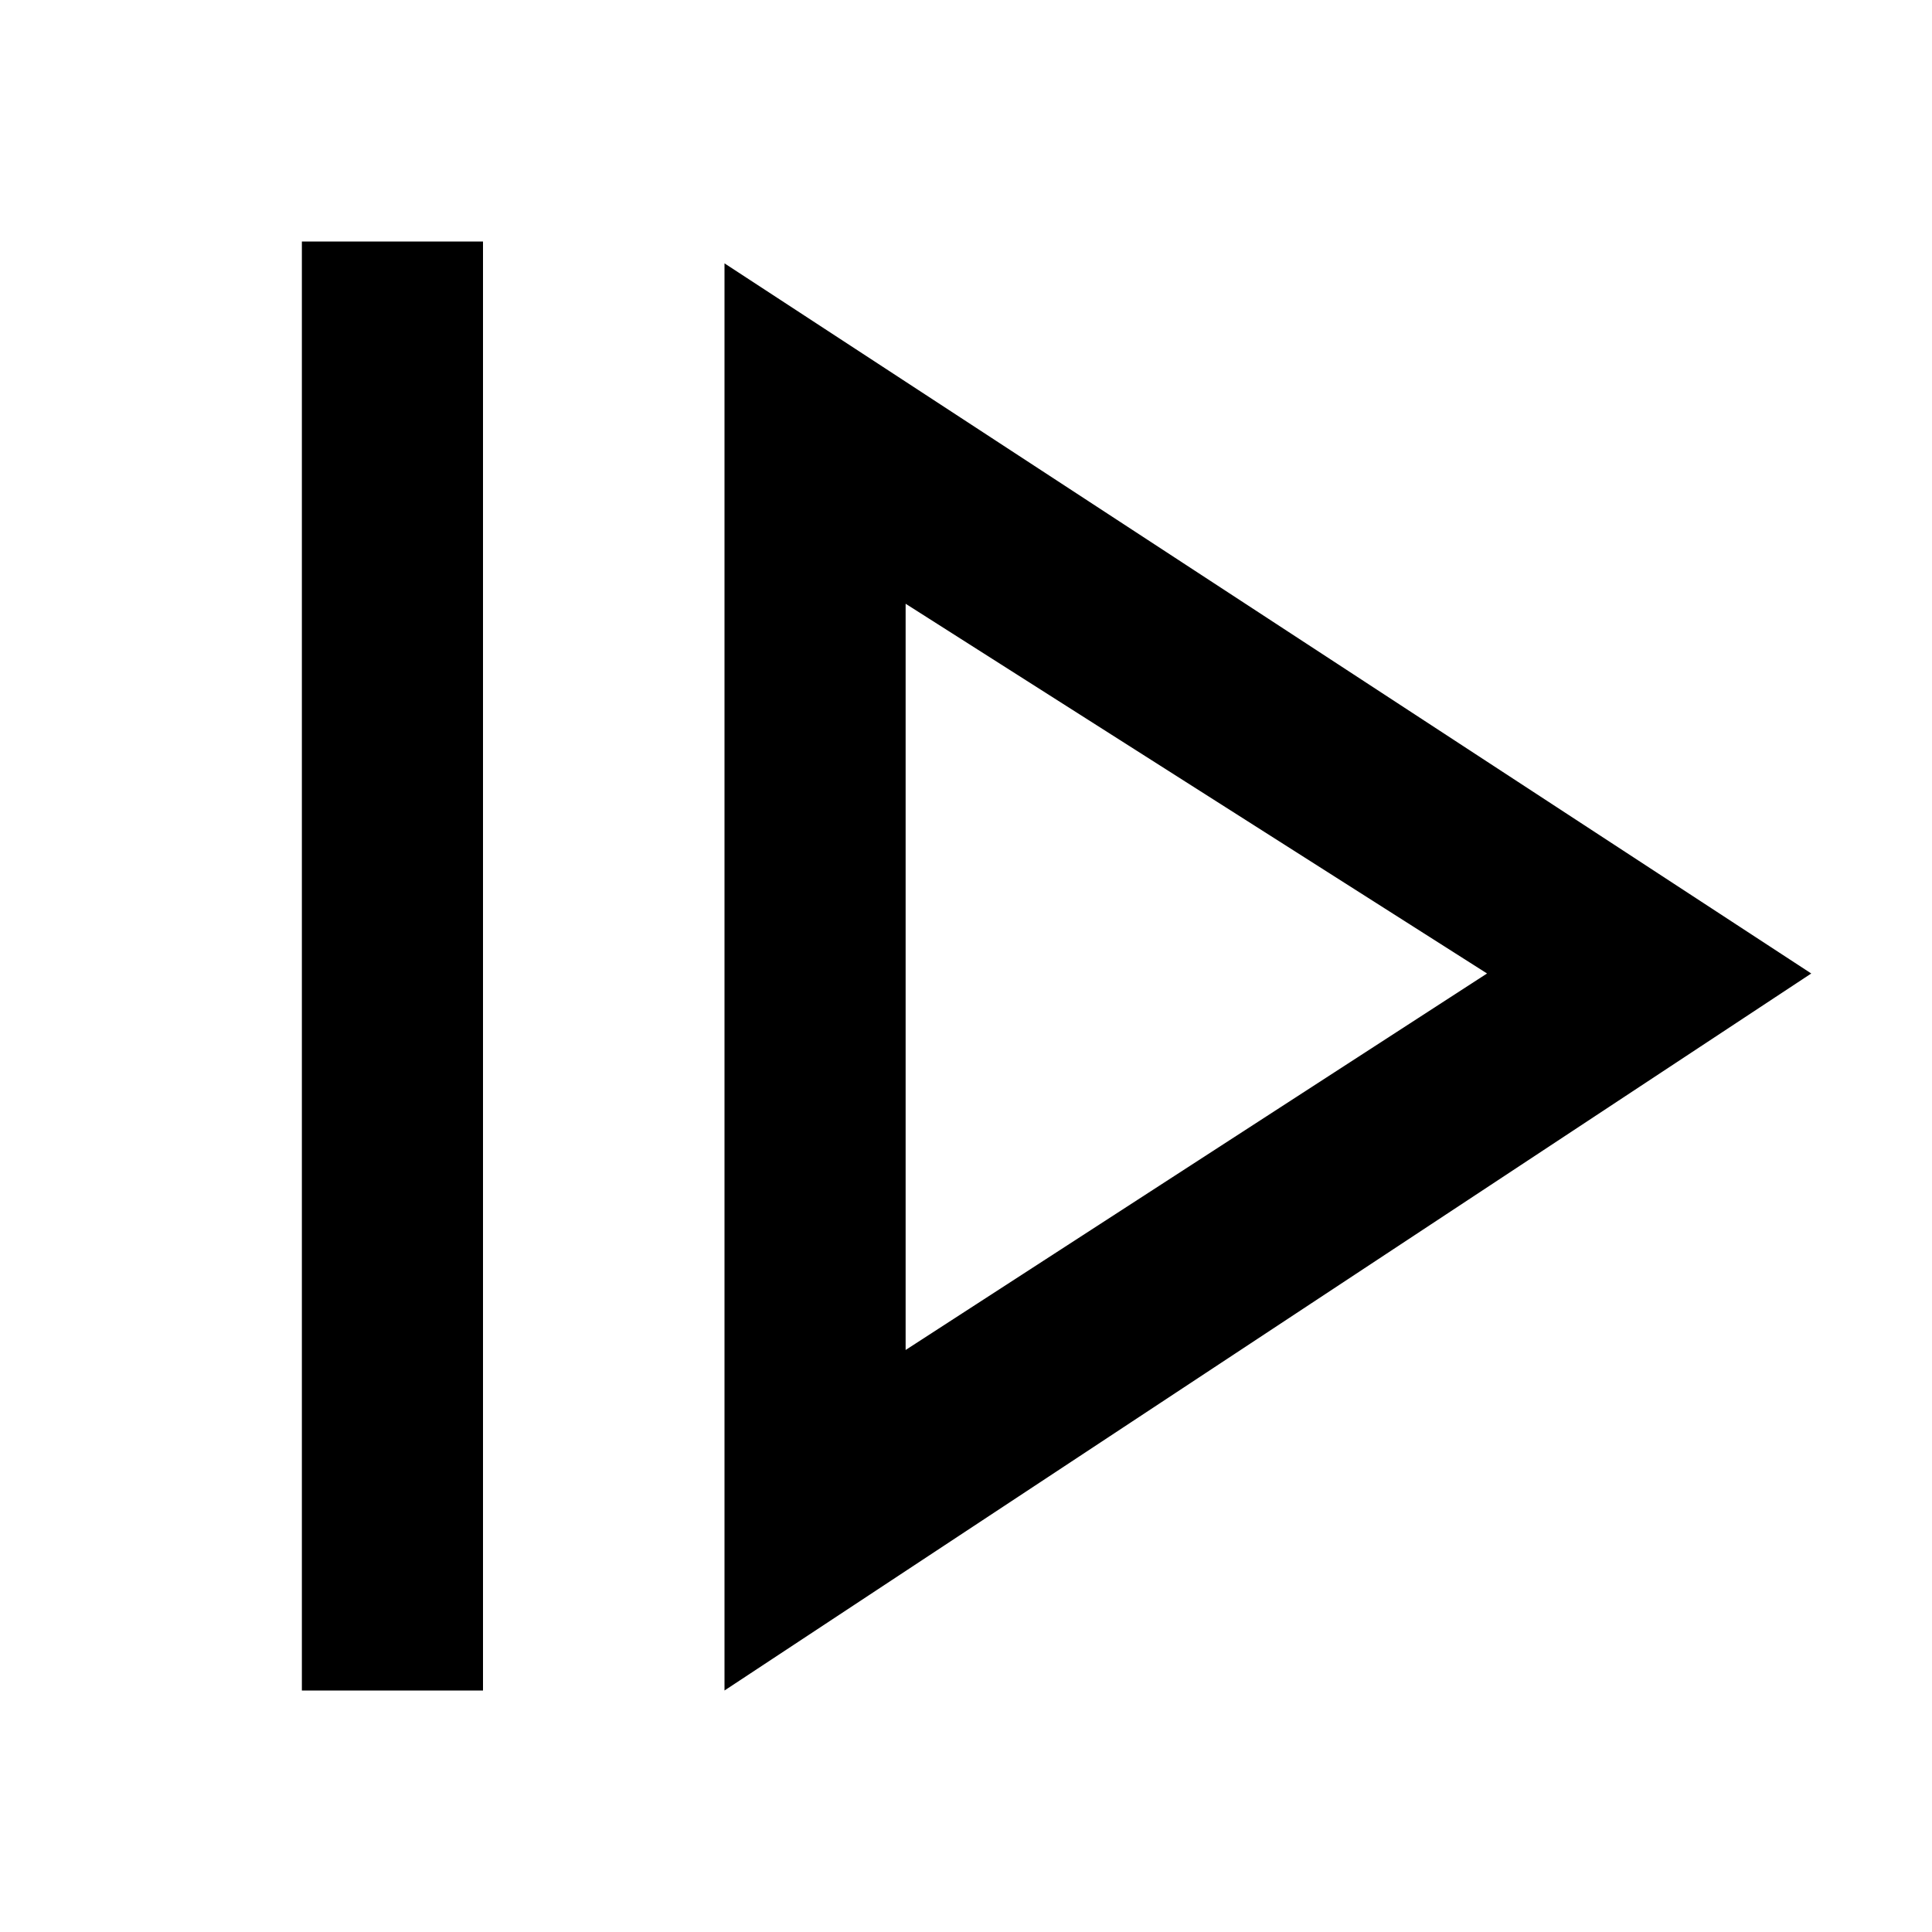
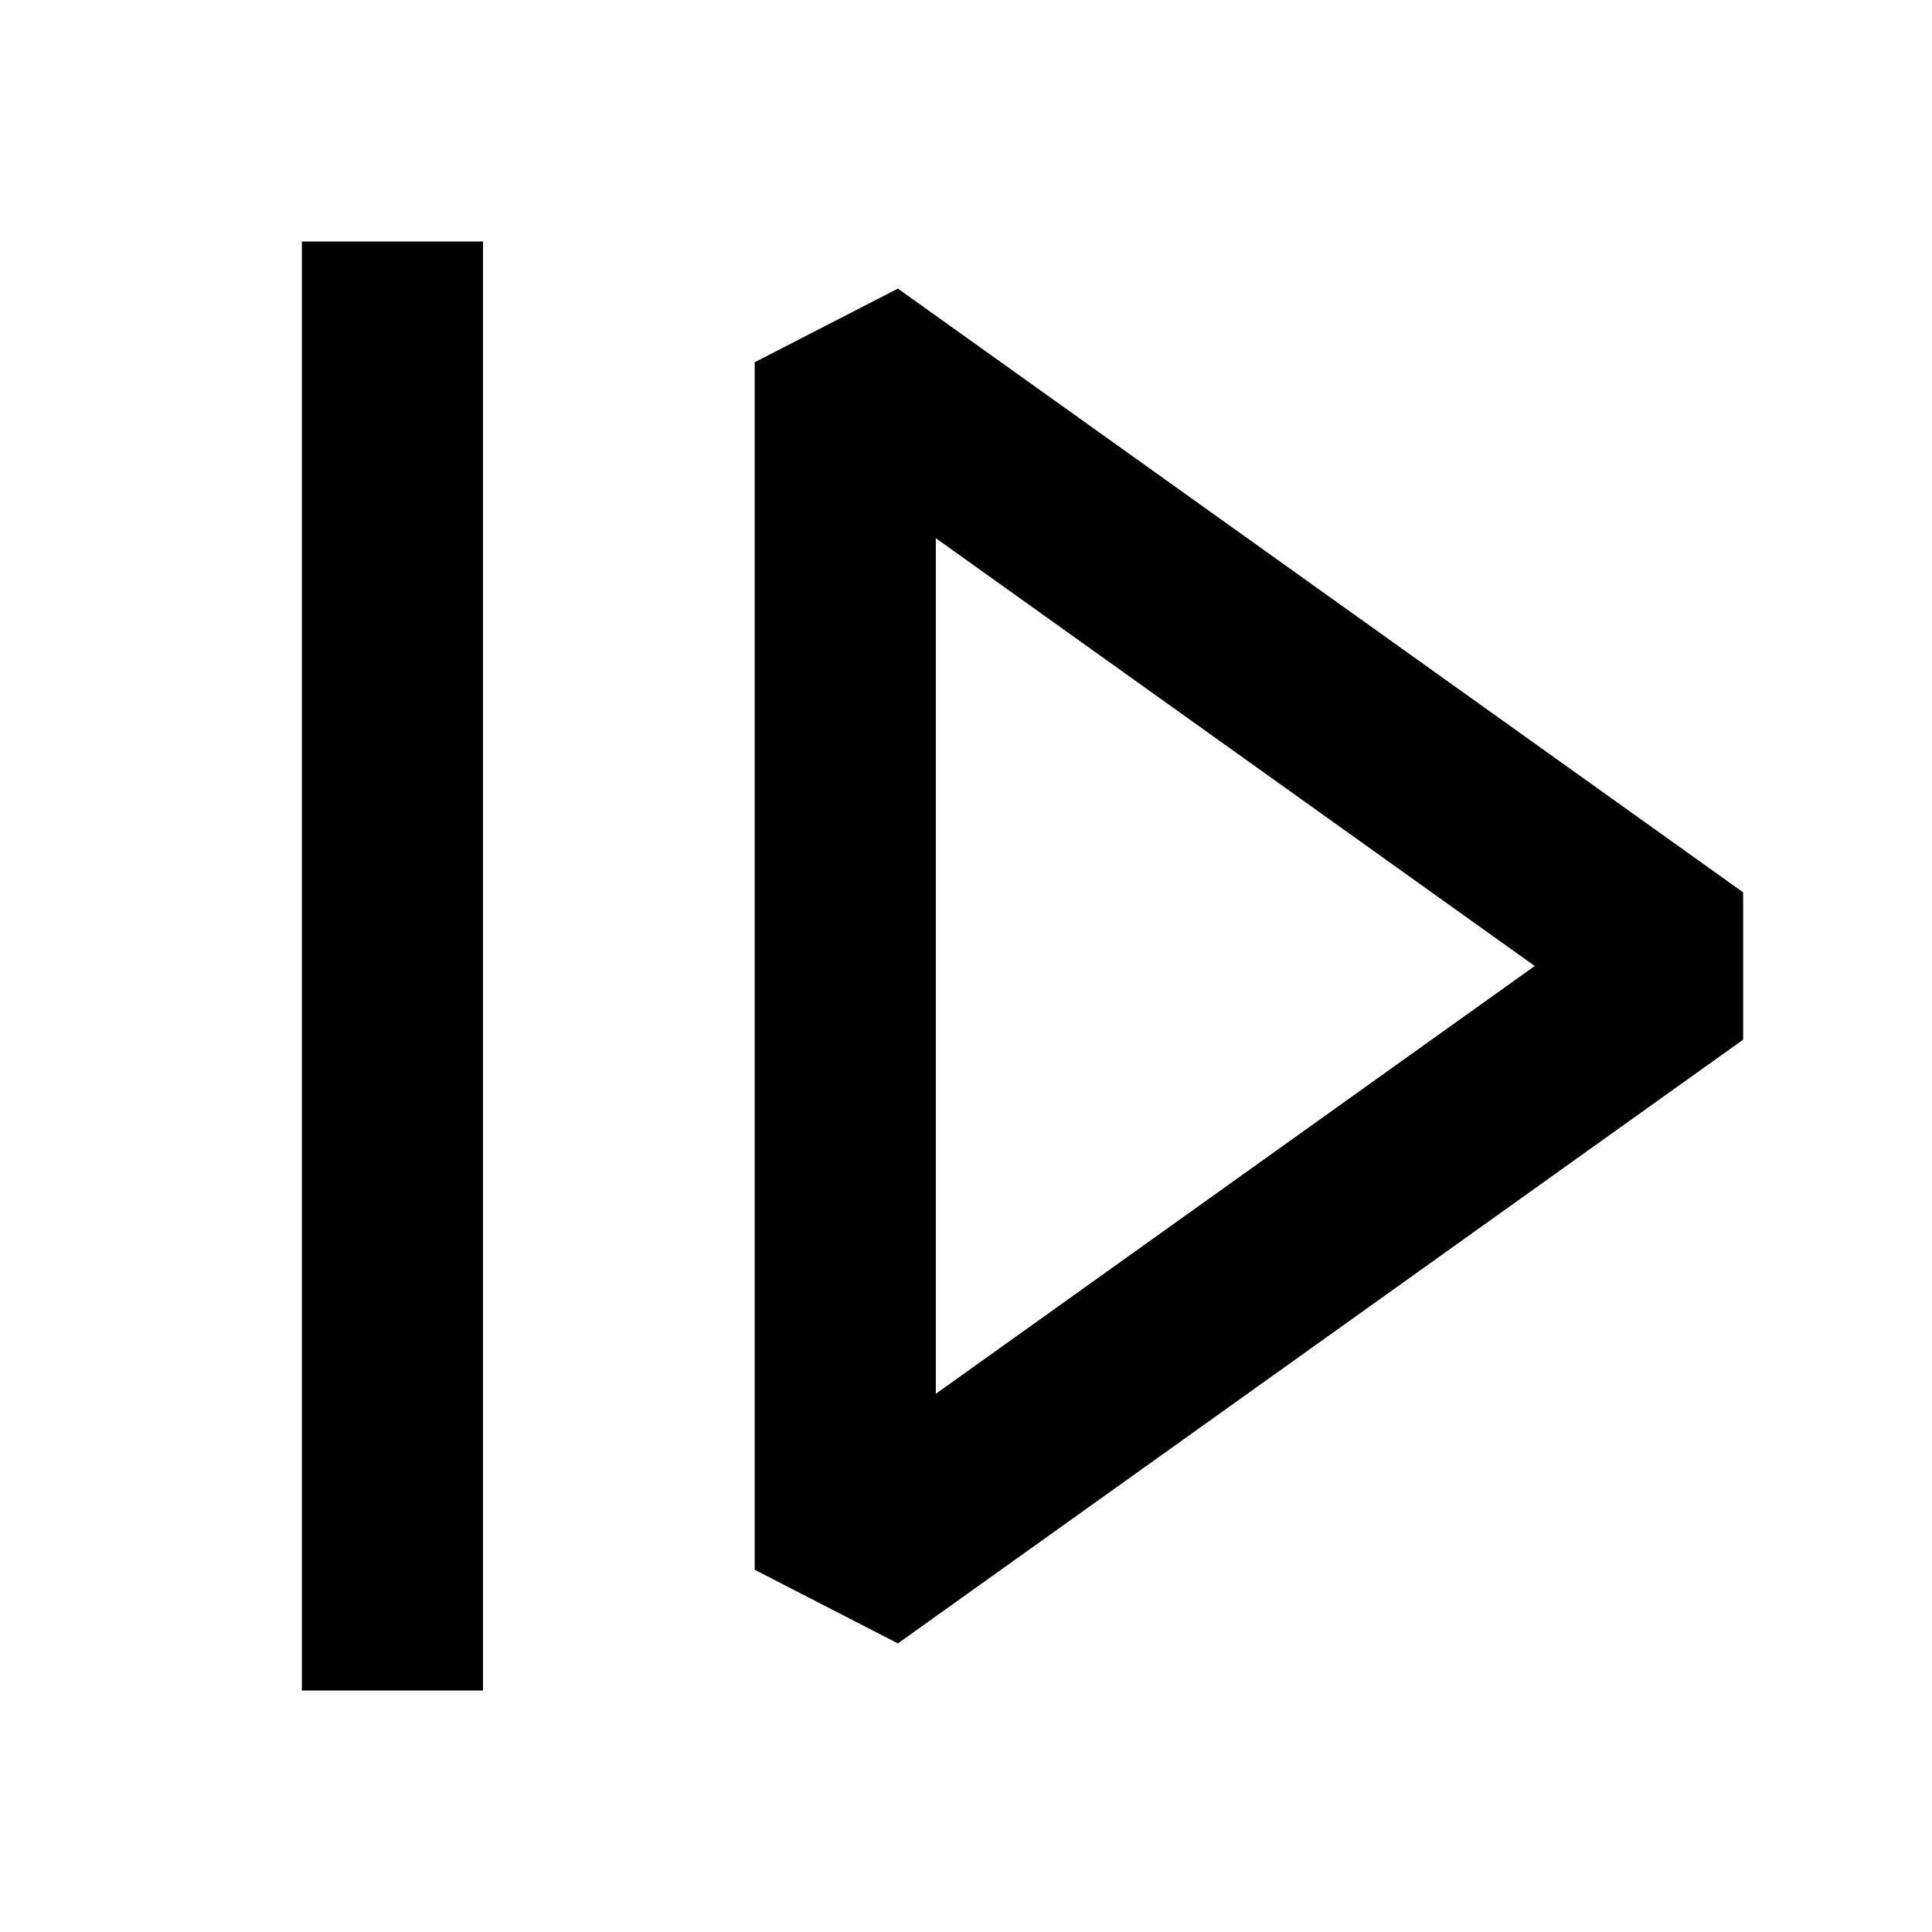
<svg xmlns="http://www.w3.org/2000/svg" width="16" height="16" viewBox="0 0 16 16" fill="currentColor">
-   <path fill-rule="evenodd" clip-rule="evenodd" d="M2.5 2H4v12H2.5V2zm3.5.18V14l9-5.938-9-5.881zm6.315 5.882L7.5 5v6.18l4.815-3.118z" />
+   <path fill-rule="evenodd" clip-rule="evenodd" d="M2.5 2H4v12H2.5V2zm4.936.39L6.25 3v10l1.186.61 7-5V7.39l-7-5zM12.71 8l-4.96 3.543V4.457L12.71 8z" />
</svg>
